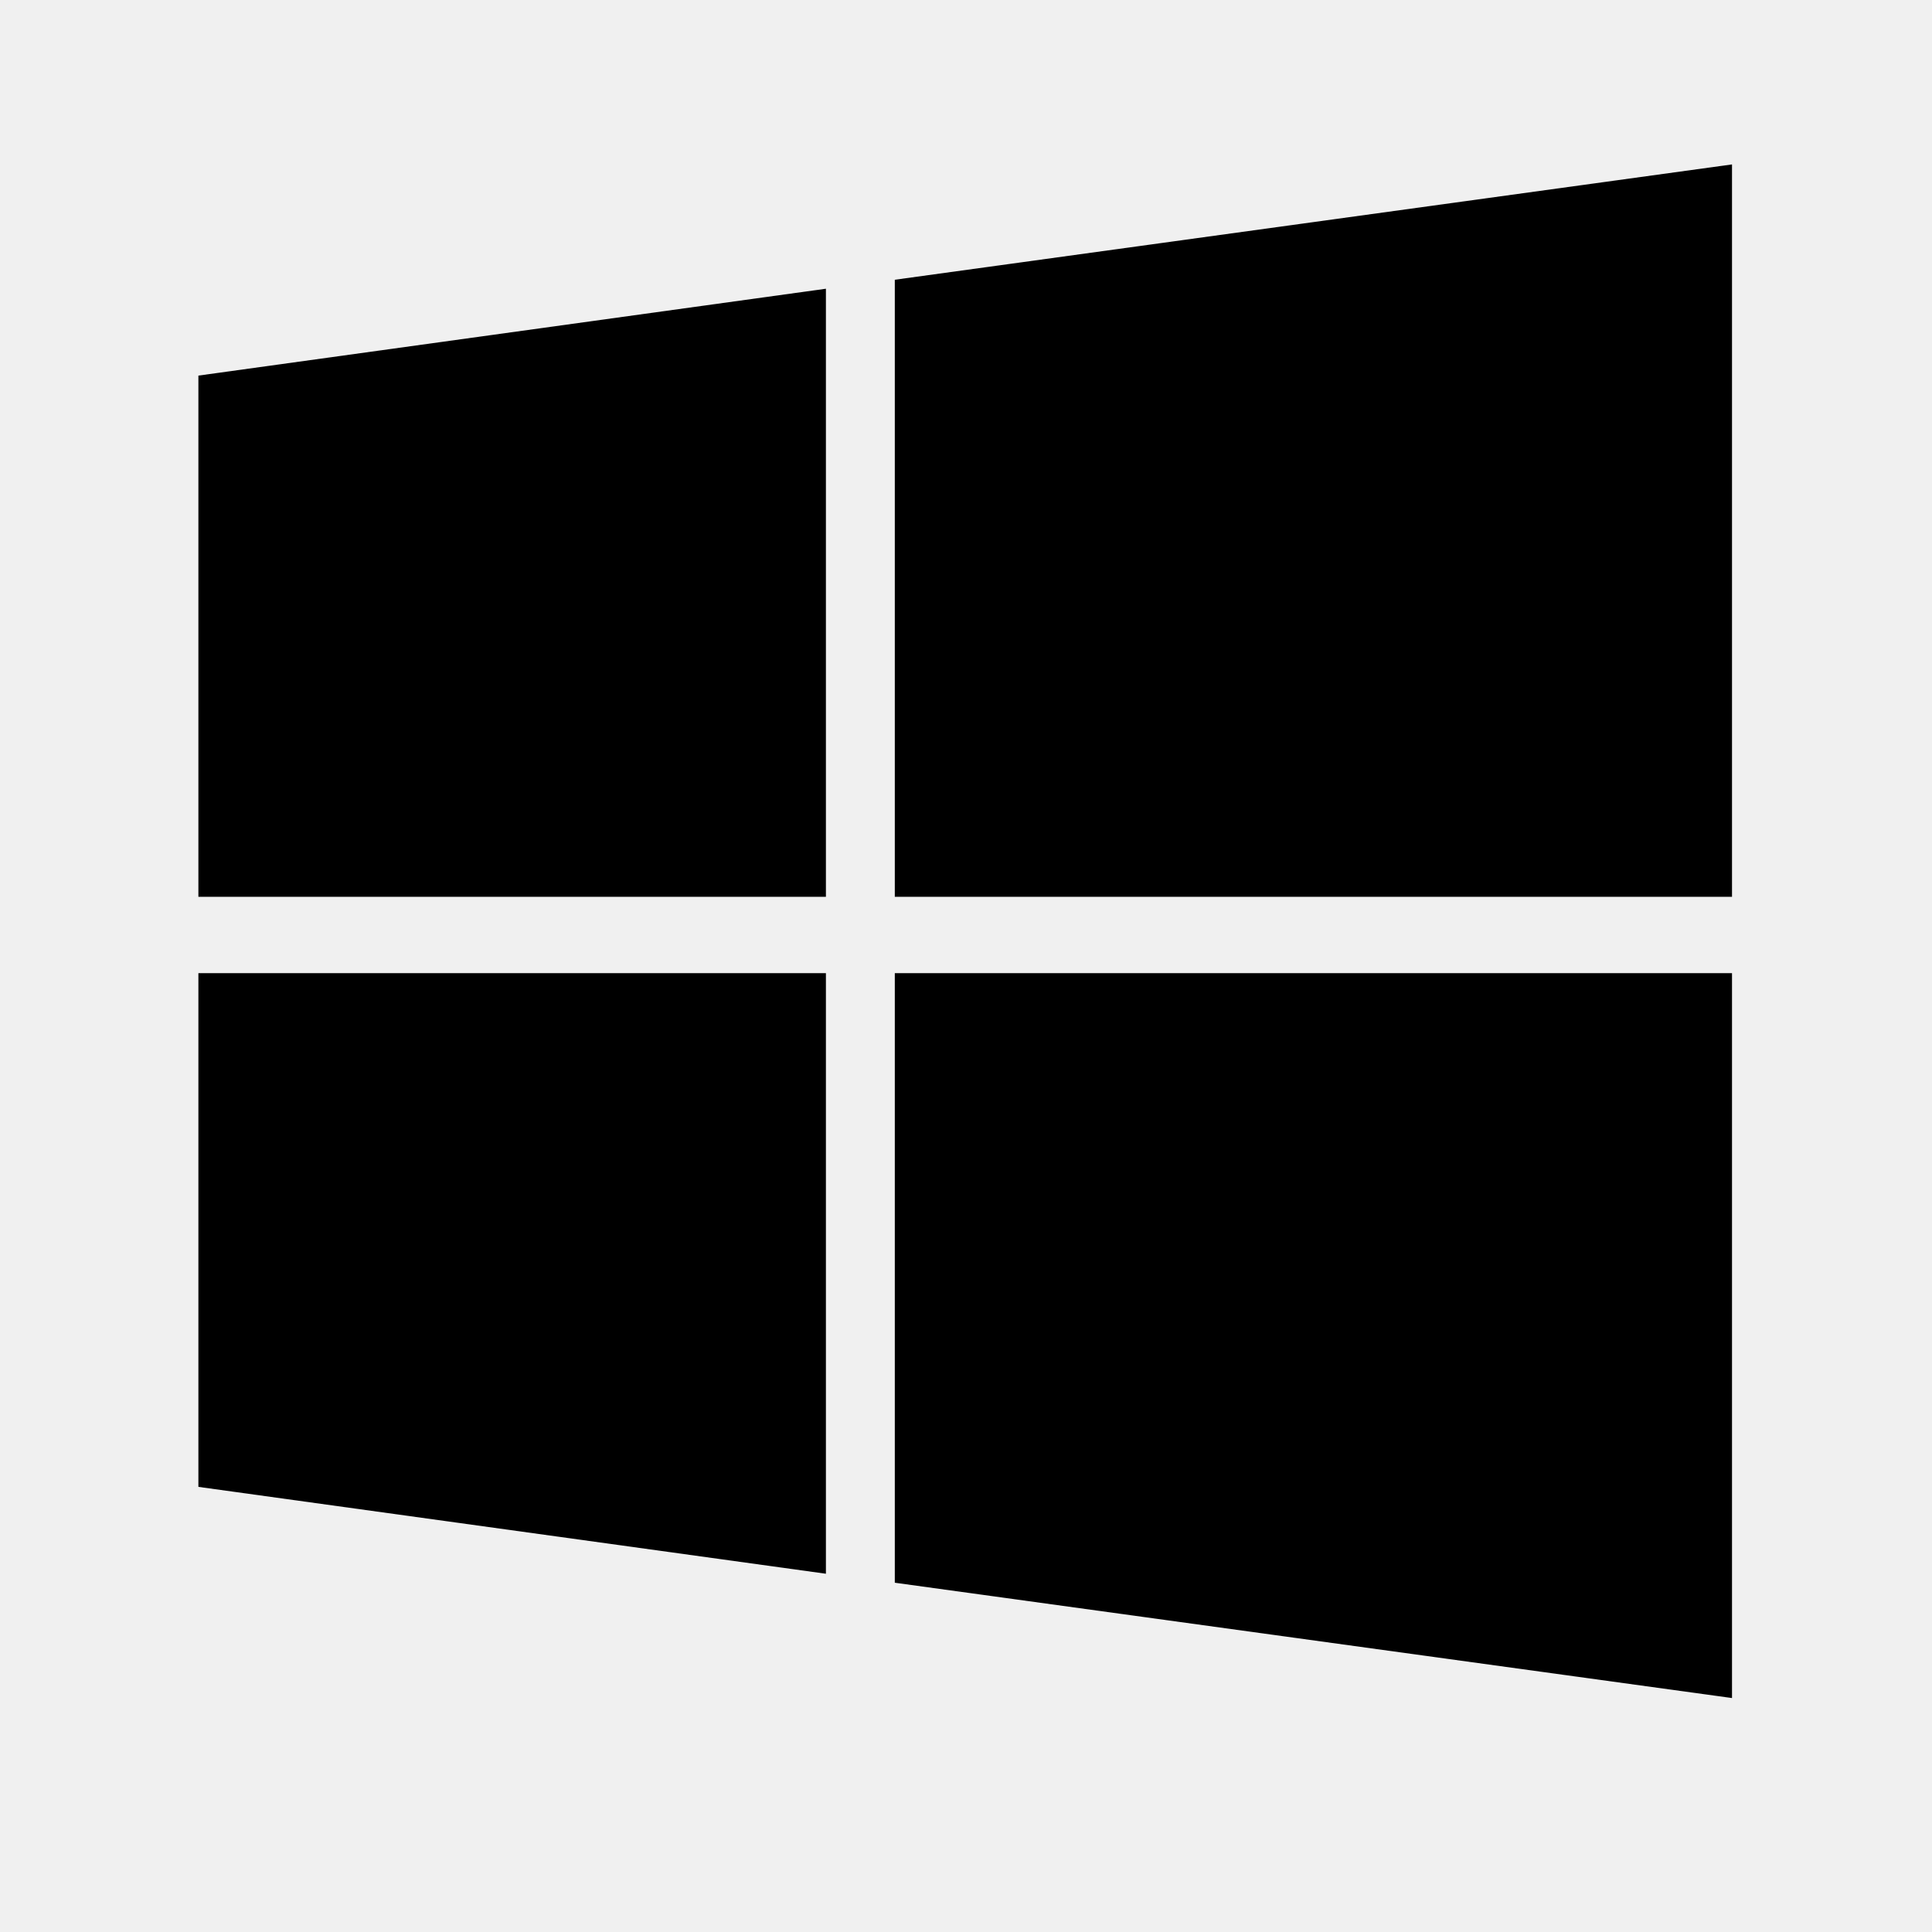
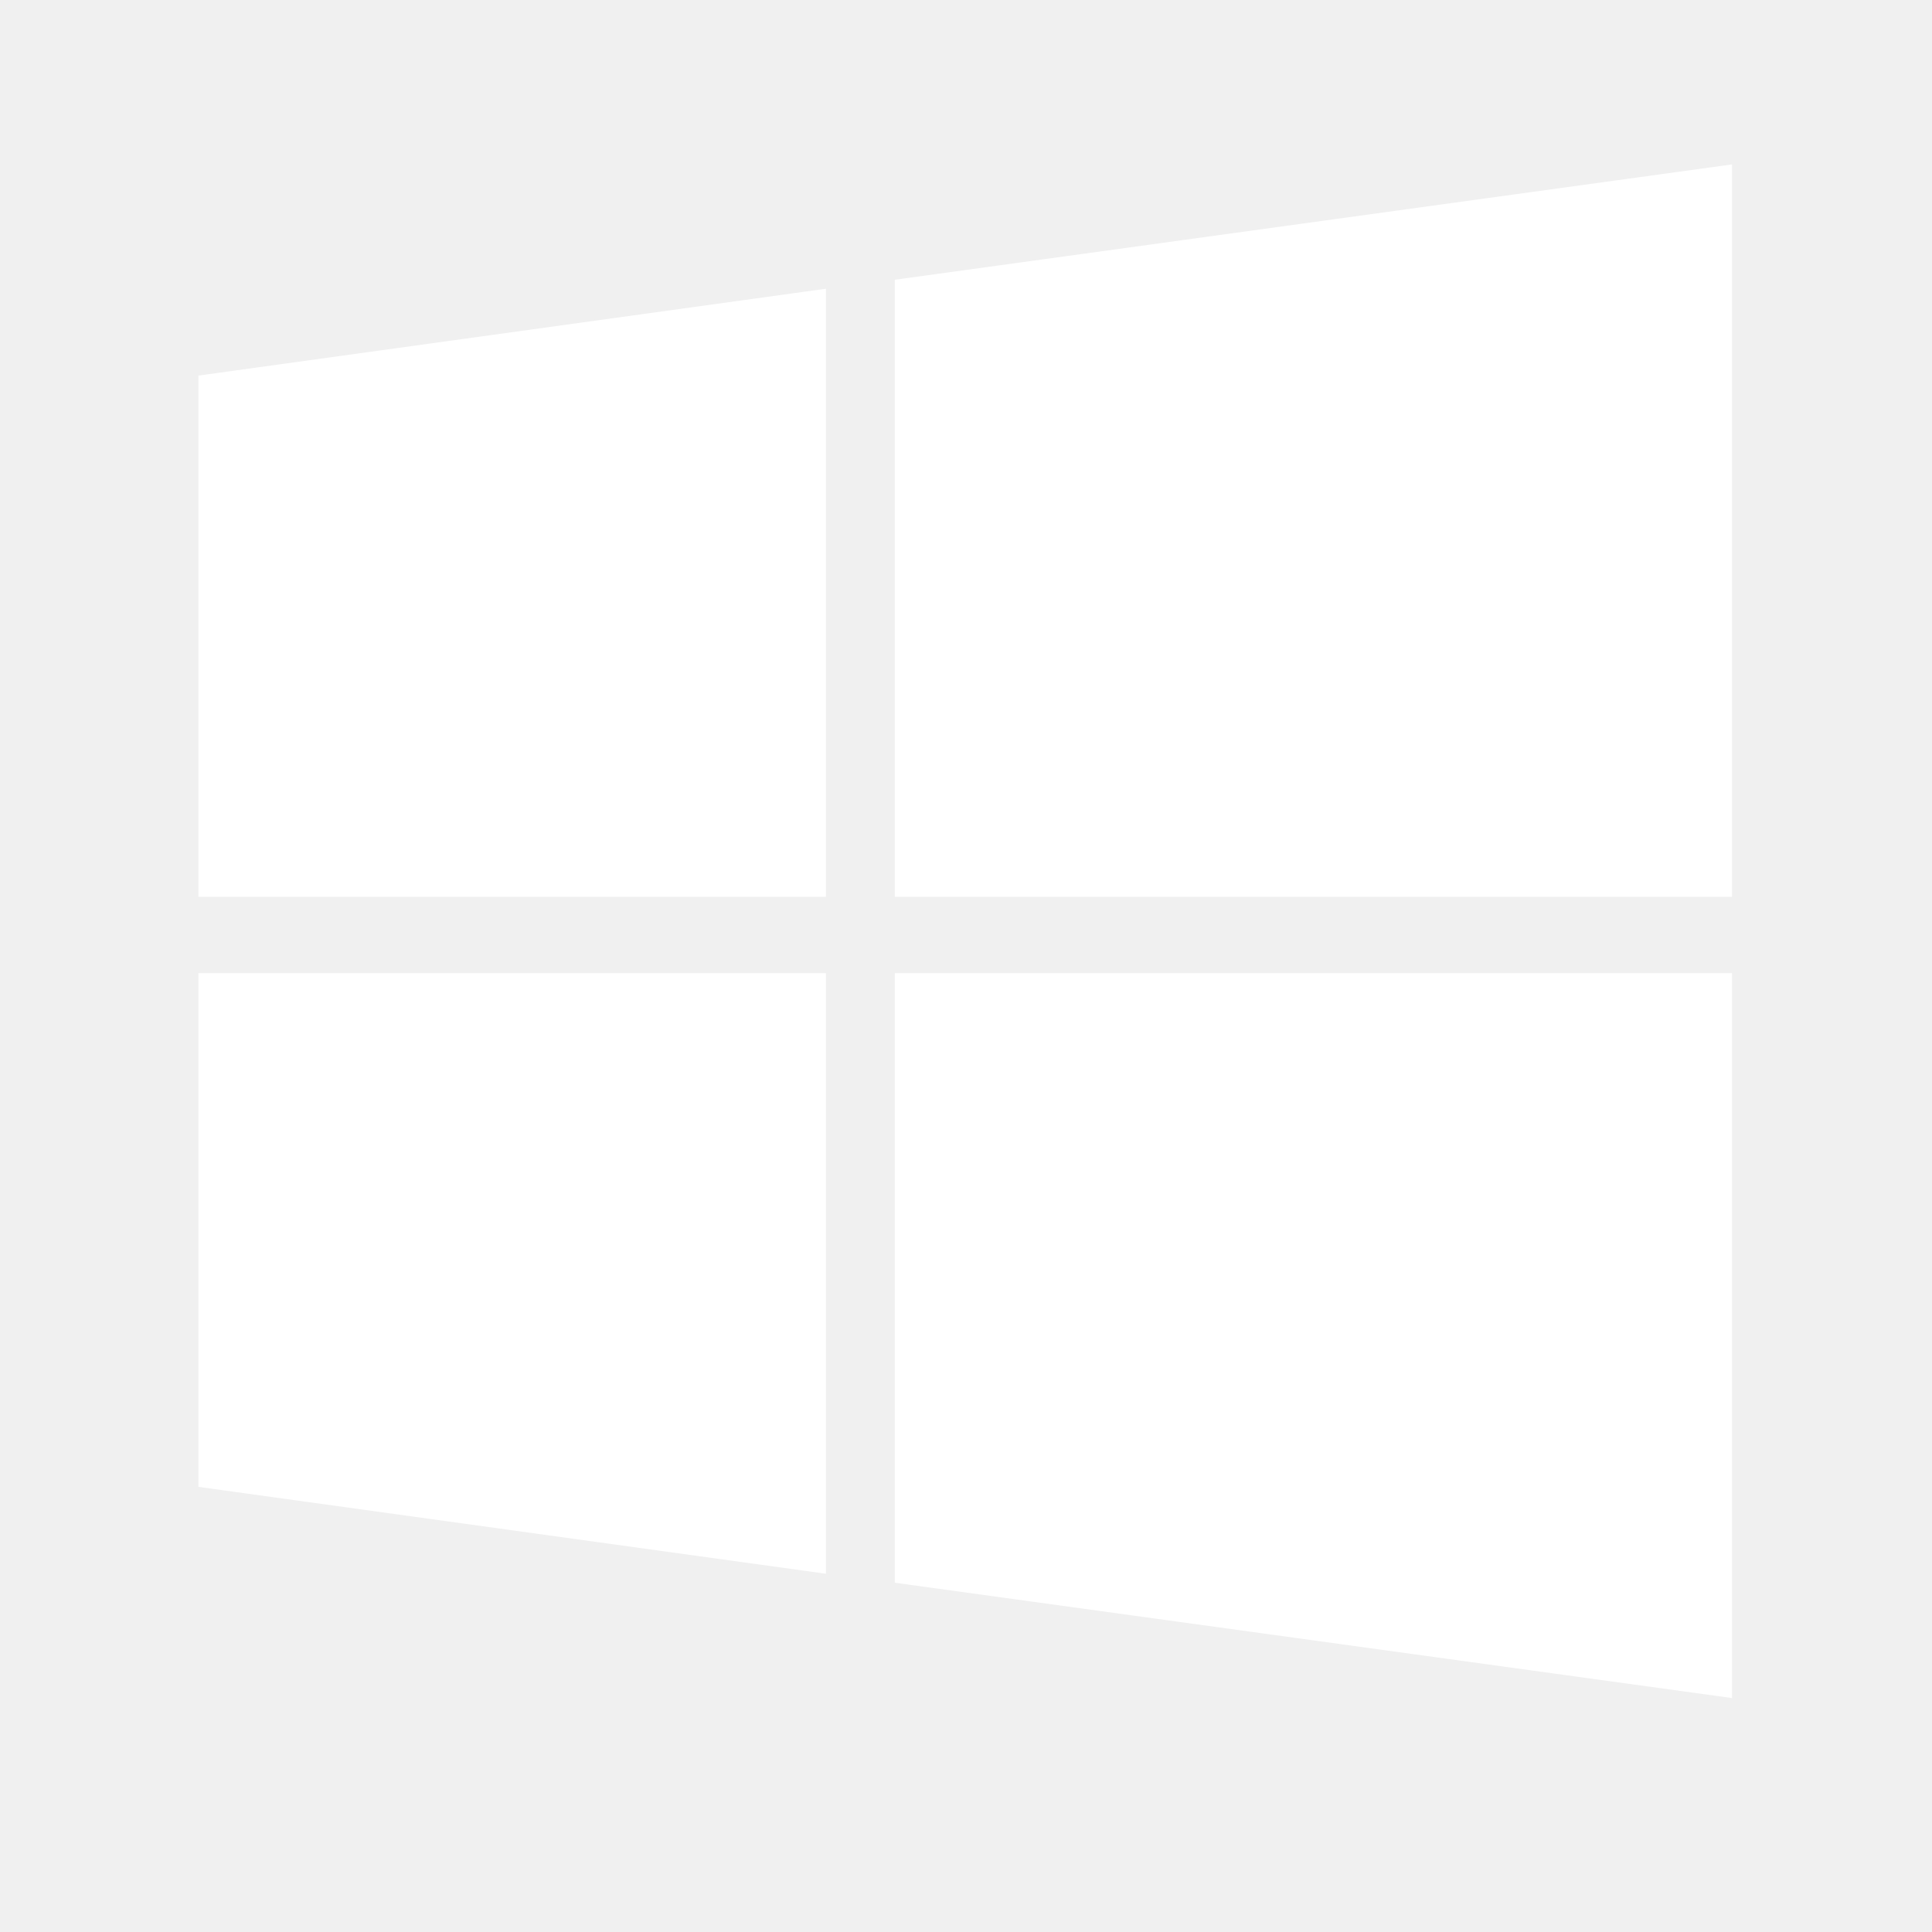
- <svg xmlns="http://www.w3.org/2000/svg" viewBox="0 0 512 512">
+ <svg xmlns="http://www.w3.org/2000/svg" viewBox="0 0 512 512" fill="#fff">
  <path d="M218.875 257.9v159.156l-166.3-23.02V257.9h166.3zm0-181.383V237.66h-166.3V99.537zM459 257.9V450l-221.867-30.562V257.9H459zm0-214.326v194.084H237.133V74.136z" />
</svg>
